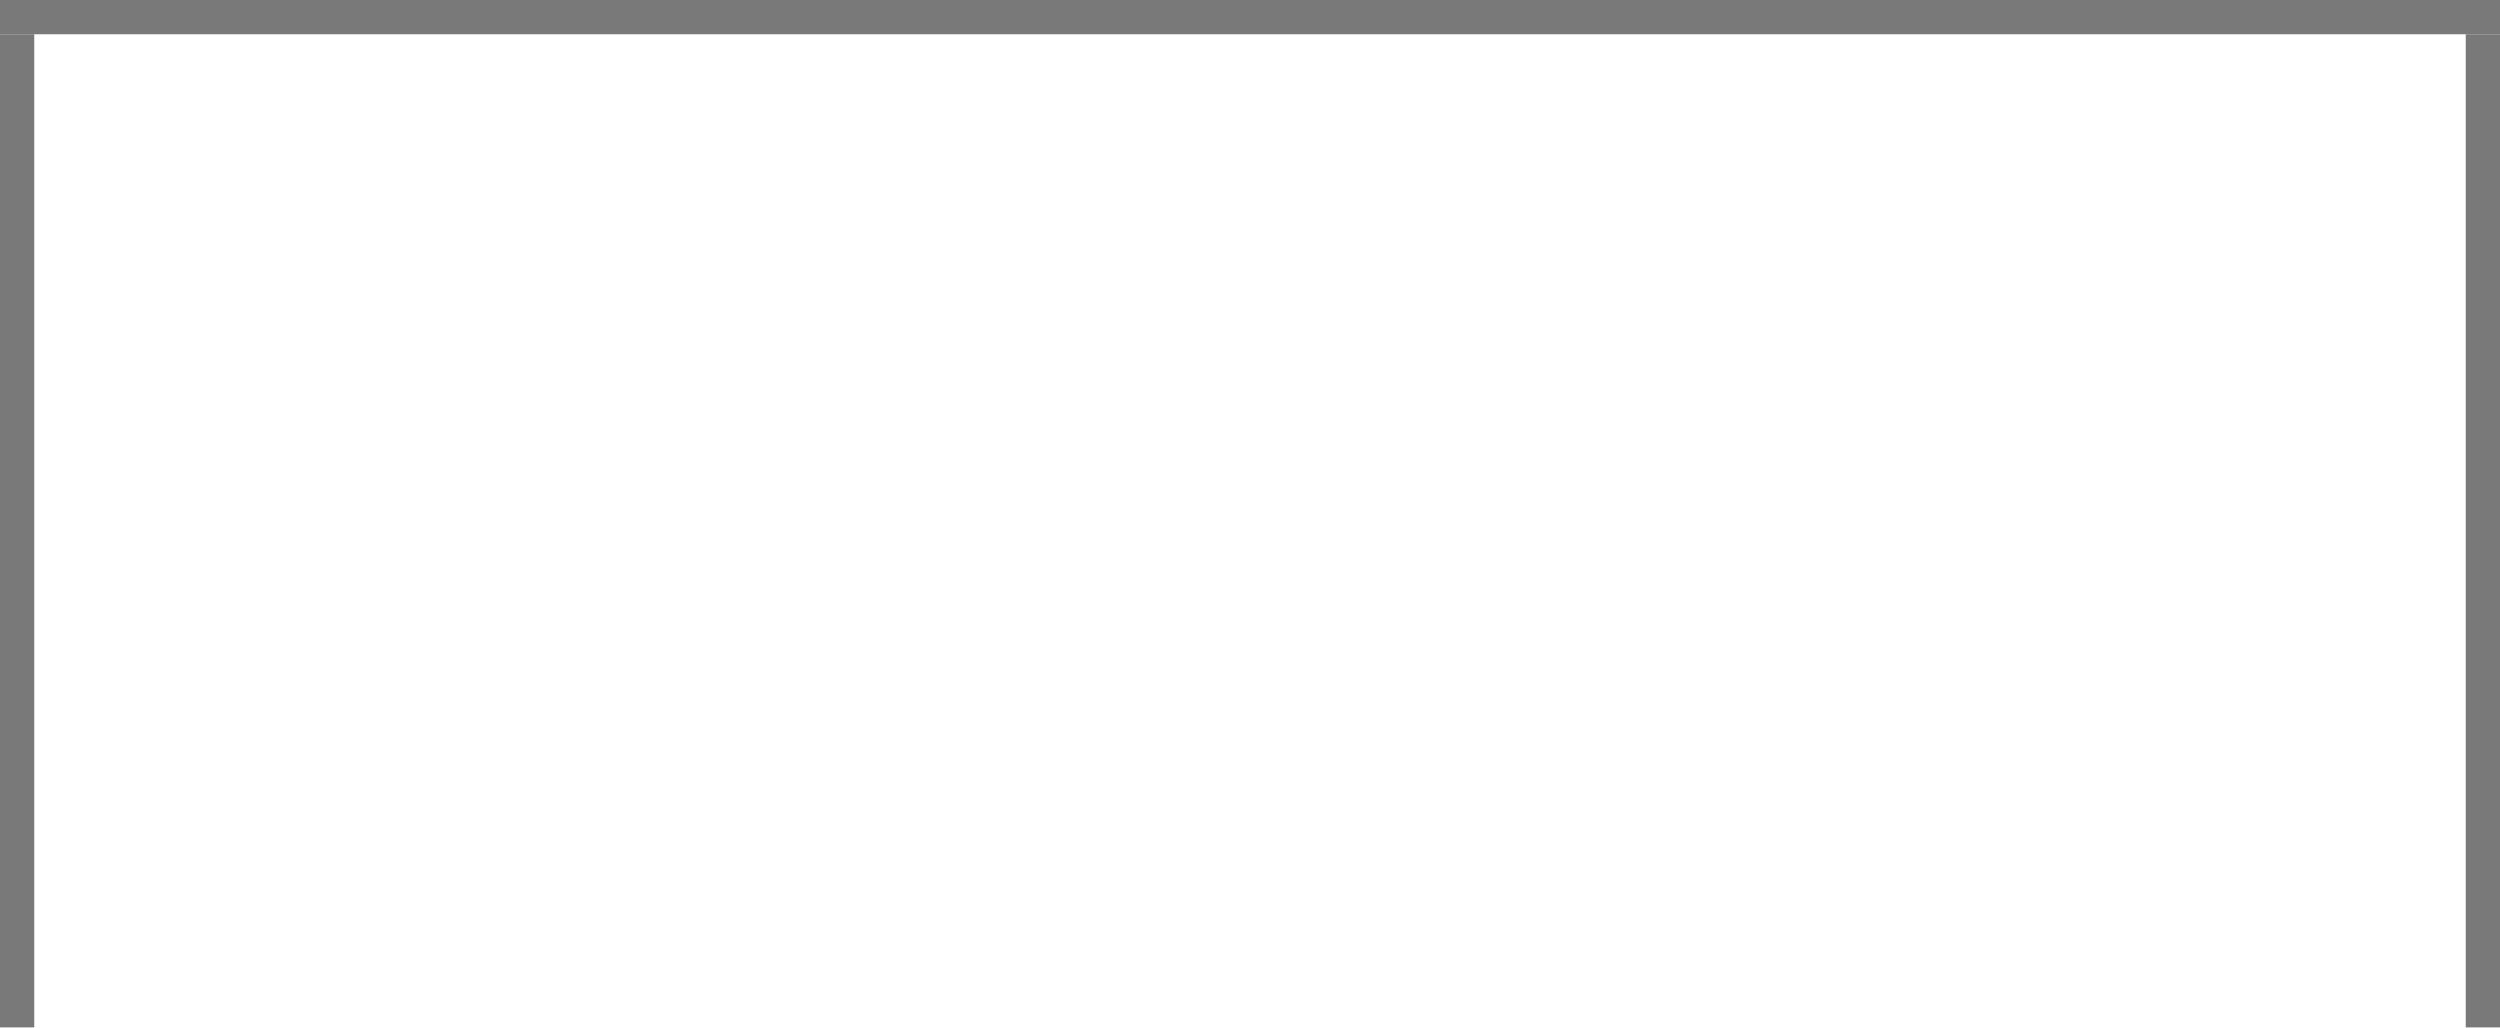
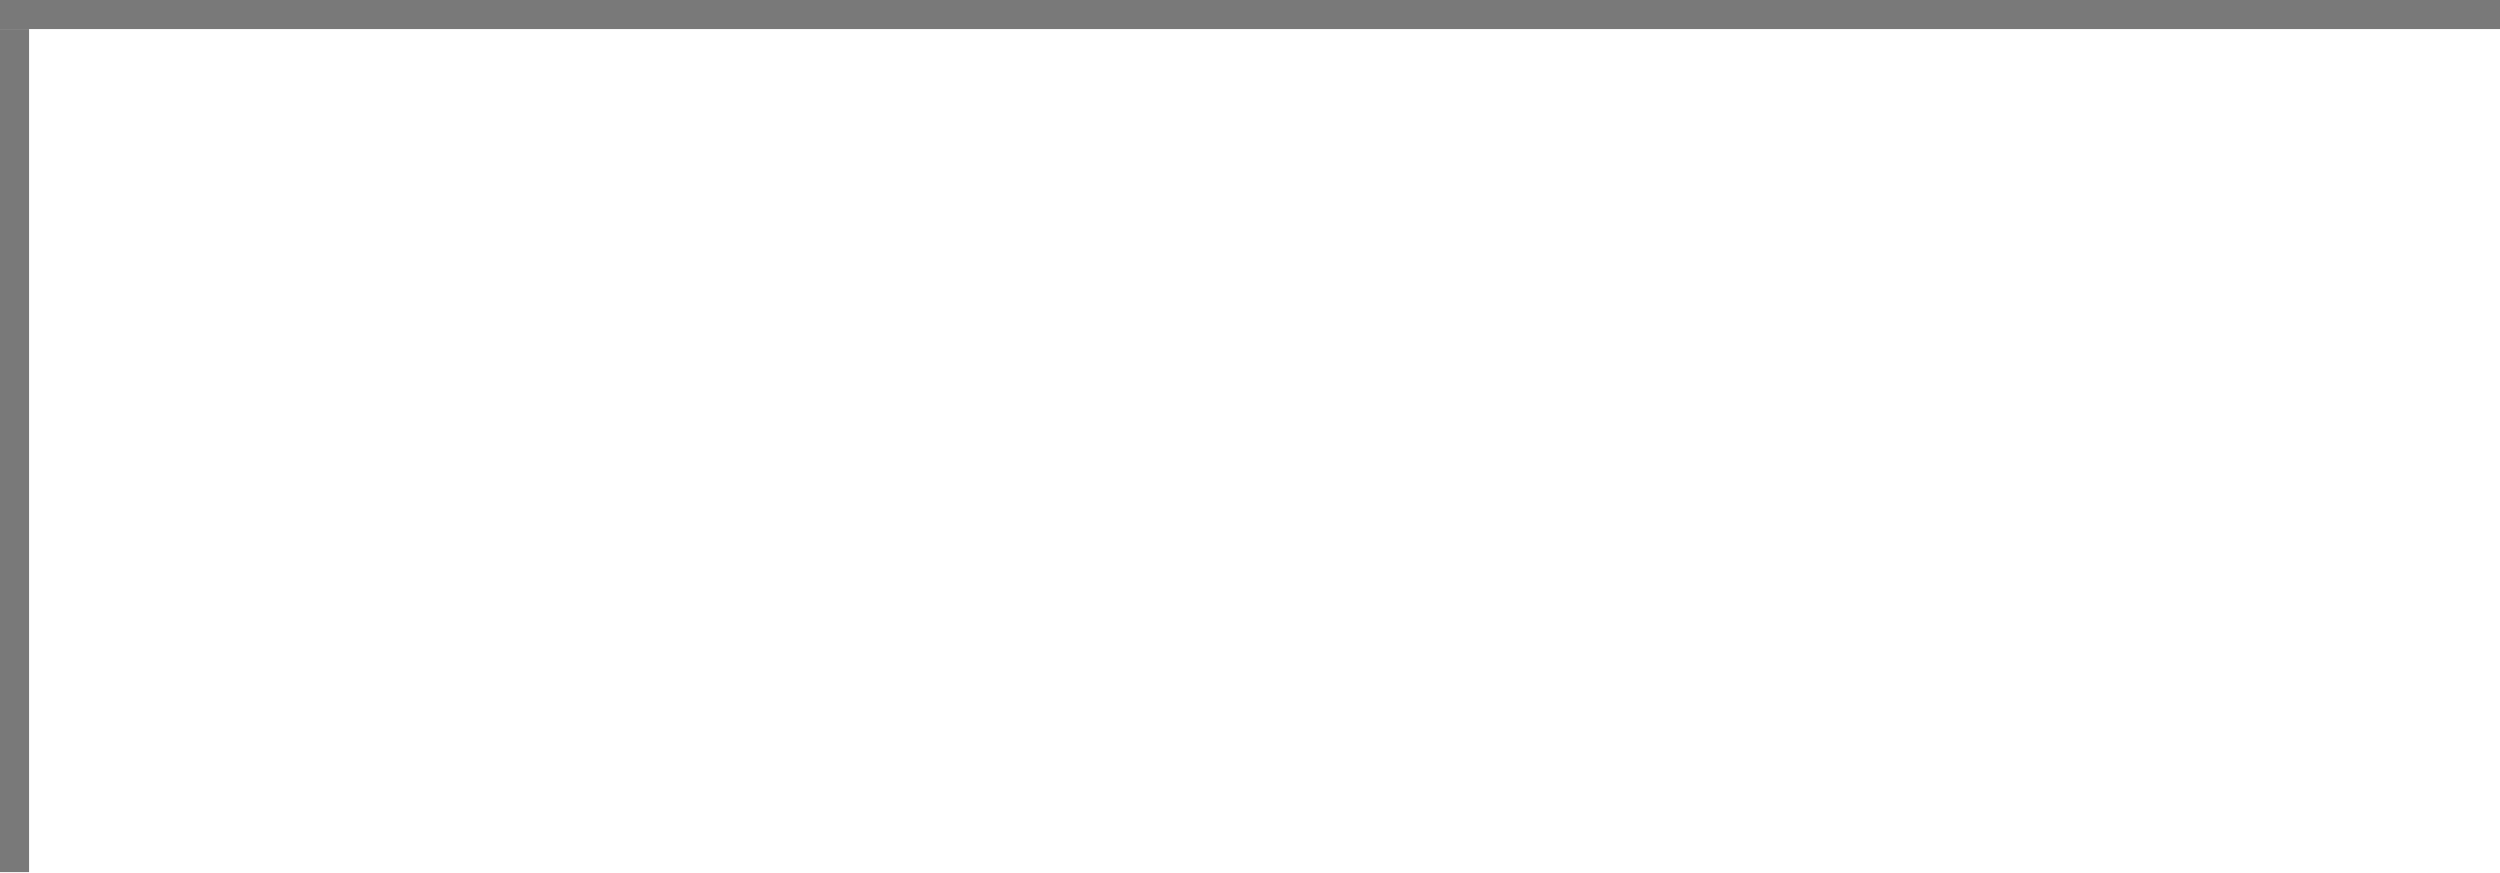
- <svg xmlns="http://www.w3.org/2000/svg" version="1.1" width="73px" height="30px" viewBox="1383 1225 73 30">
-   <path d="M 1 1  L 72 1  L 72 30  L 1 30  L 1 1  Z " fill-rule="nonzero" fill="rgba(255, 255, 255, 1)" stroke="none" transform="matrix(1 0 0 1 1383 1225 )" class="fill" />
-   <path d="M 0.5 1  L 0.5 30  " stroke-width="1" stroke-dasharray="0" stroke="rgba(121, 121, 121, 1)" fill="none" transform="matrix(1 0 0 1 1383 1225 )" class="stroke" />
-   <path d="M 0 0.5  L 73 0.5  " stroke-width="1" stroke-dasharray="0" stroke="rgba(121, 121, 121, 1)" fill="none" transform="matrix(1 0 0 1 1383 1225 )" class="stroke" />
-   <path d="M 72.5 1  L 72.5 30  " stroke-width="1" stroke-dasharray="0" stroke="rgba(121, 121, 121, 1)" fill="none" transform="matrix(1 0 0 1 1383 1225 )" class="stroke" />
+ <svg xmlns="http://www.w3.org/2000/svg" version="1.1" width="86px" height="30px" viewBox="526 1255 86 30">
+   <path d="M 1 1  L 86 1  L 86 30  L 1 30  L 1 1  Z " fill-rule="nonzero" fill="rgba(255, 255, 255, 1)" stroke="none" transform="matrix(1 0 0 1 526 1255 )" class="fill" />
+   <path d="M 0.5 1  L 0.5 30  " stroke-width="1" stroke-dasharray="0" stroke="rgba(121, 121, 121, 1)" fill="none" transform="matrix(1 0 0 1 526 1255 )" class="stroke" />
+   <path d="M 0 0.5  L 86 0.5  " stroke-width="1" stroke-dasharray="0" stroke="rgba(121, 121, 121, 1)" fill="none" transform="matrix(1 0 0 1 526 1255 )" class="stroke" />
</svg>
